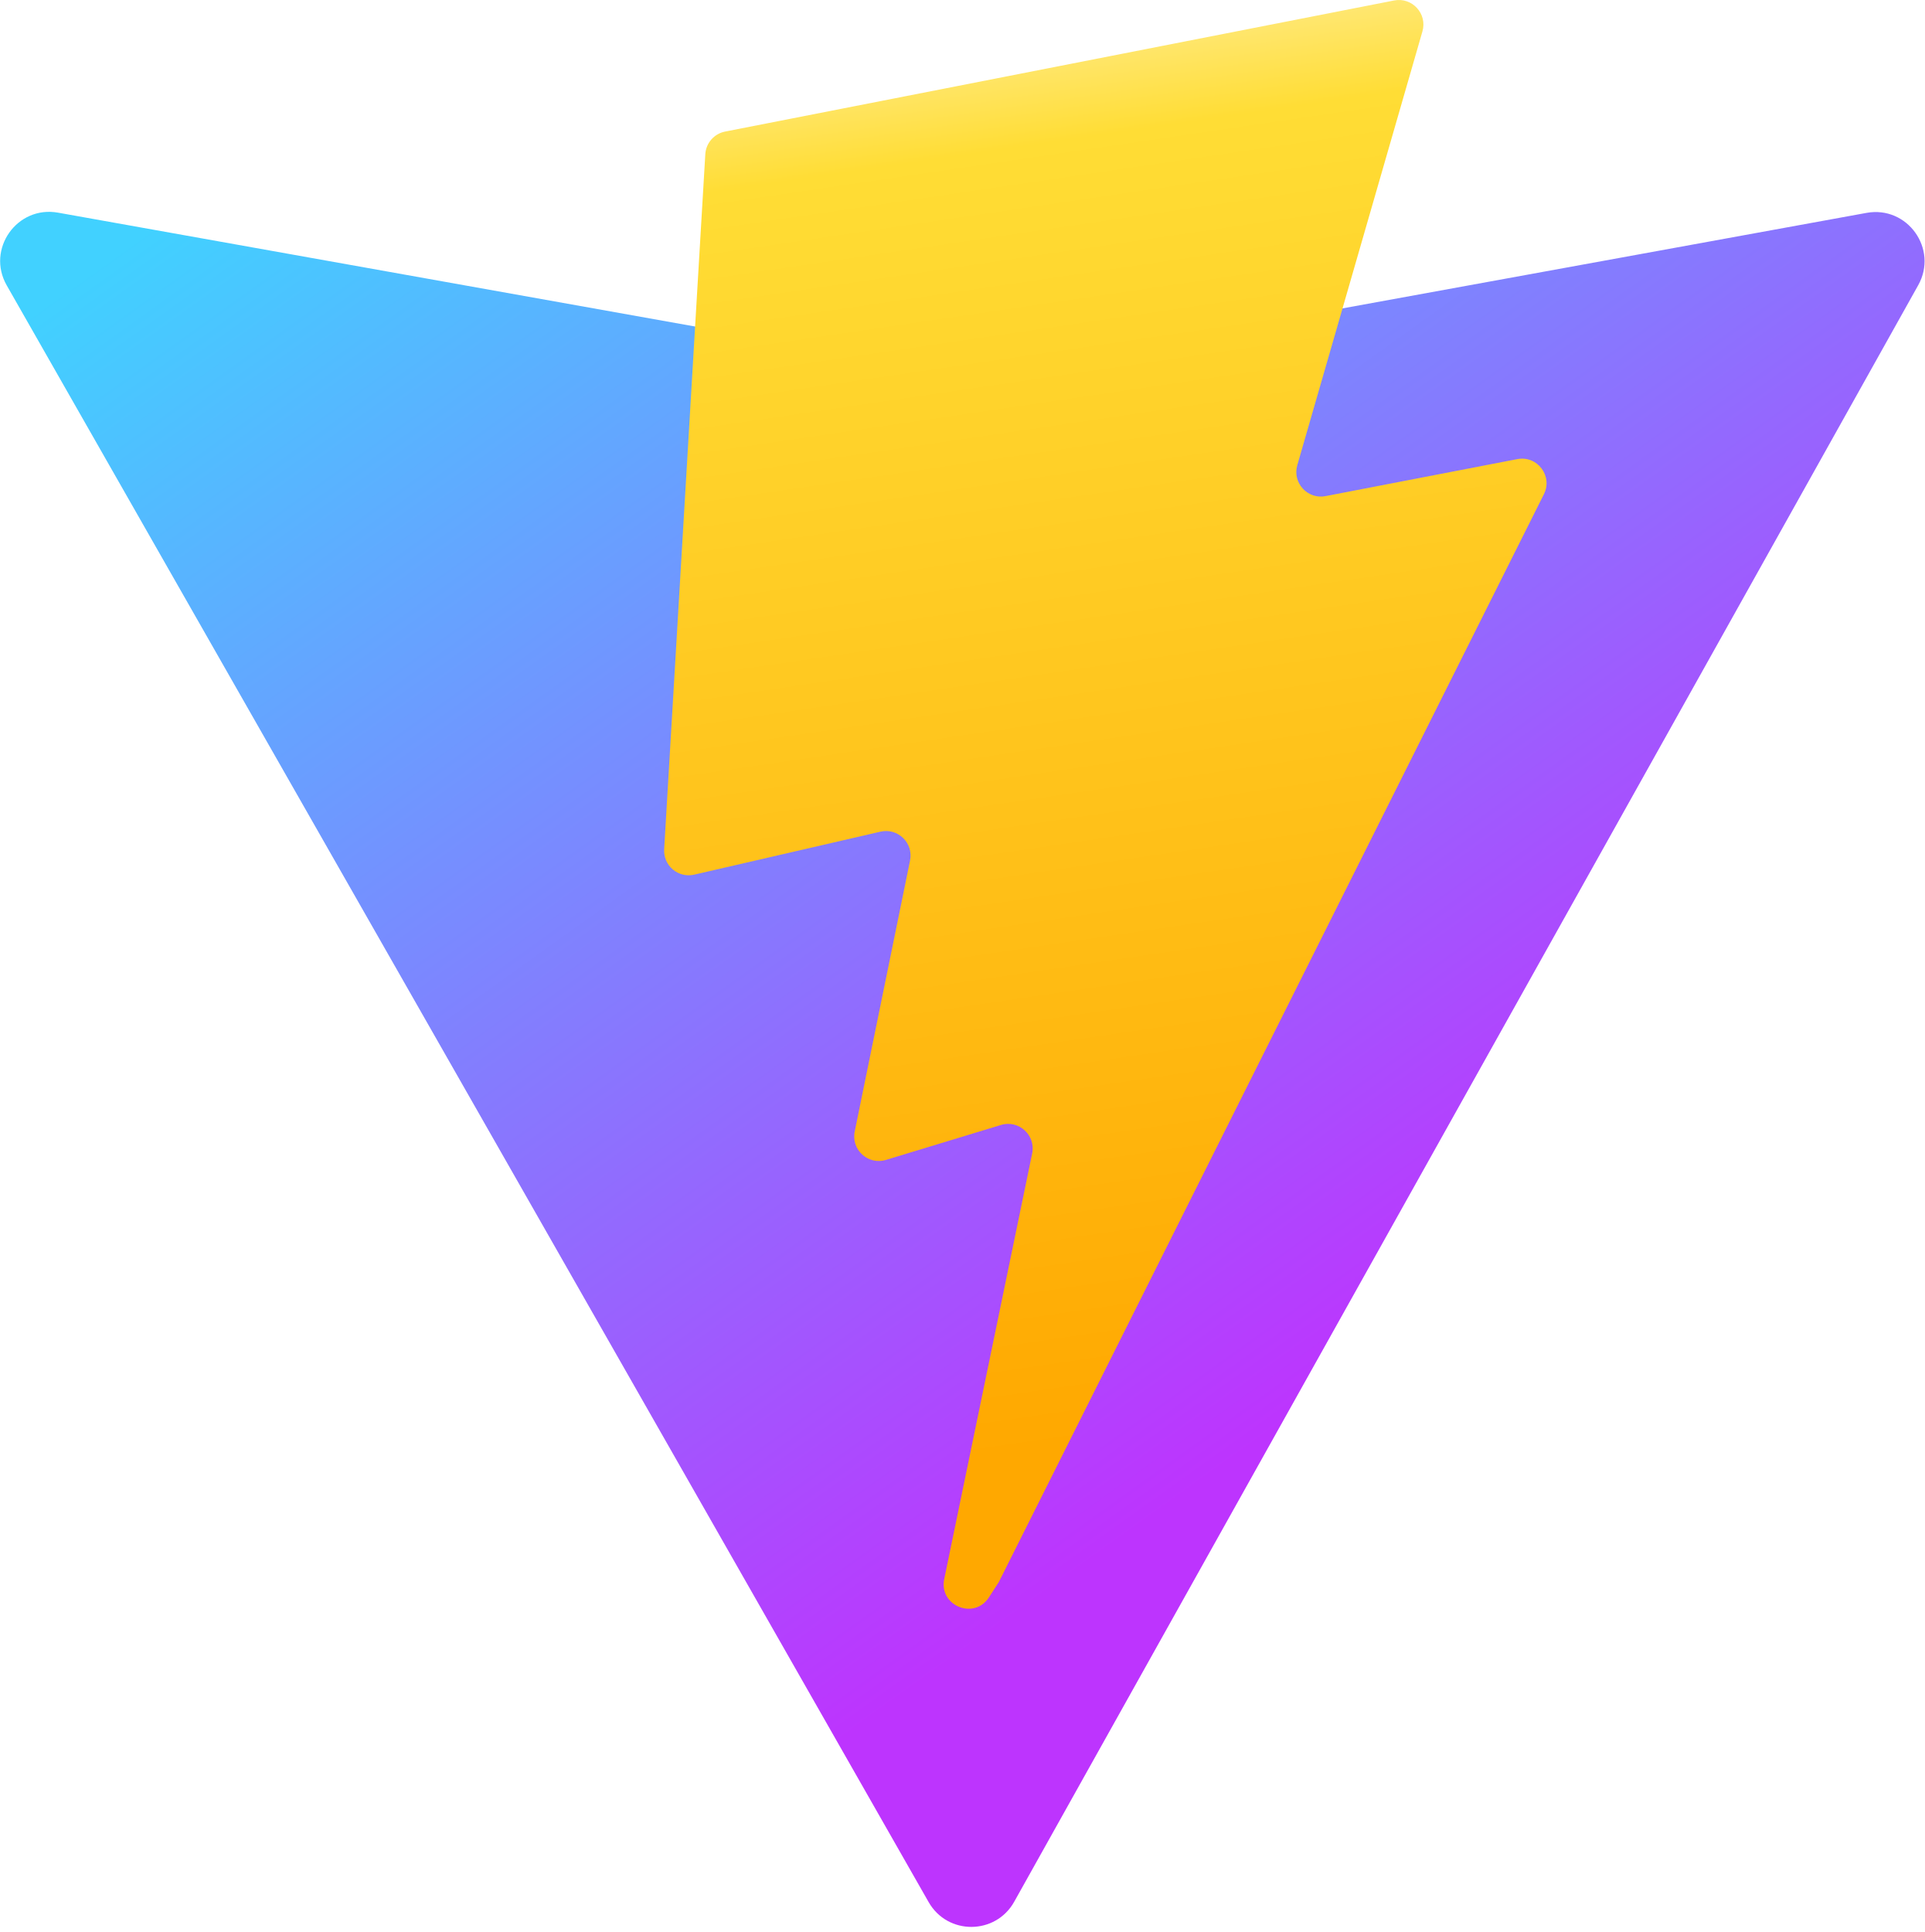
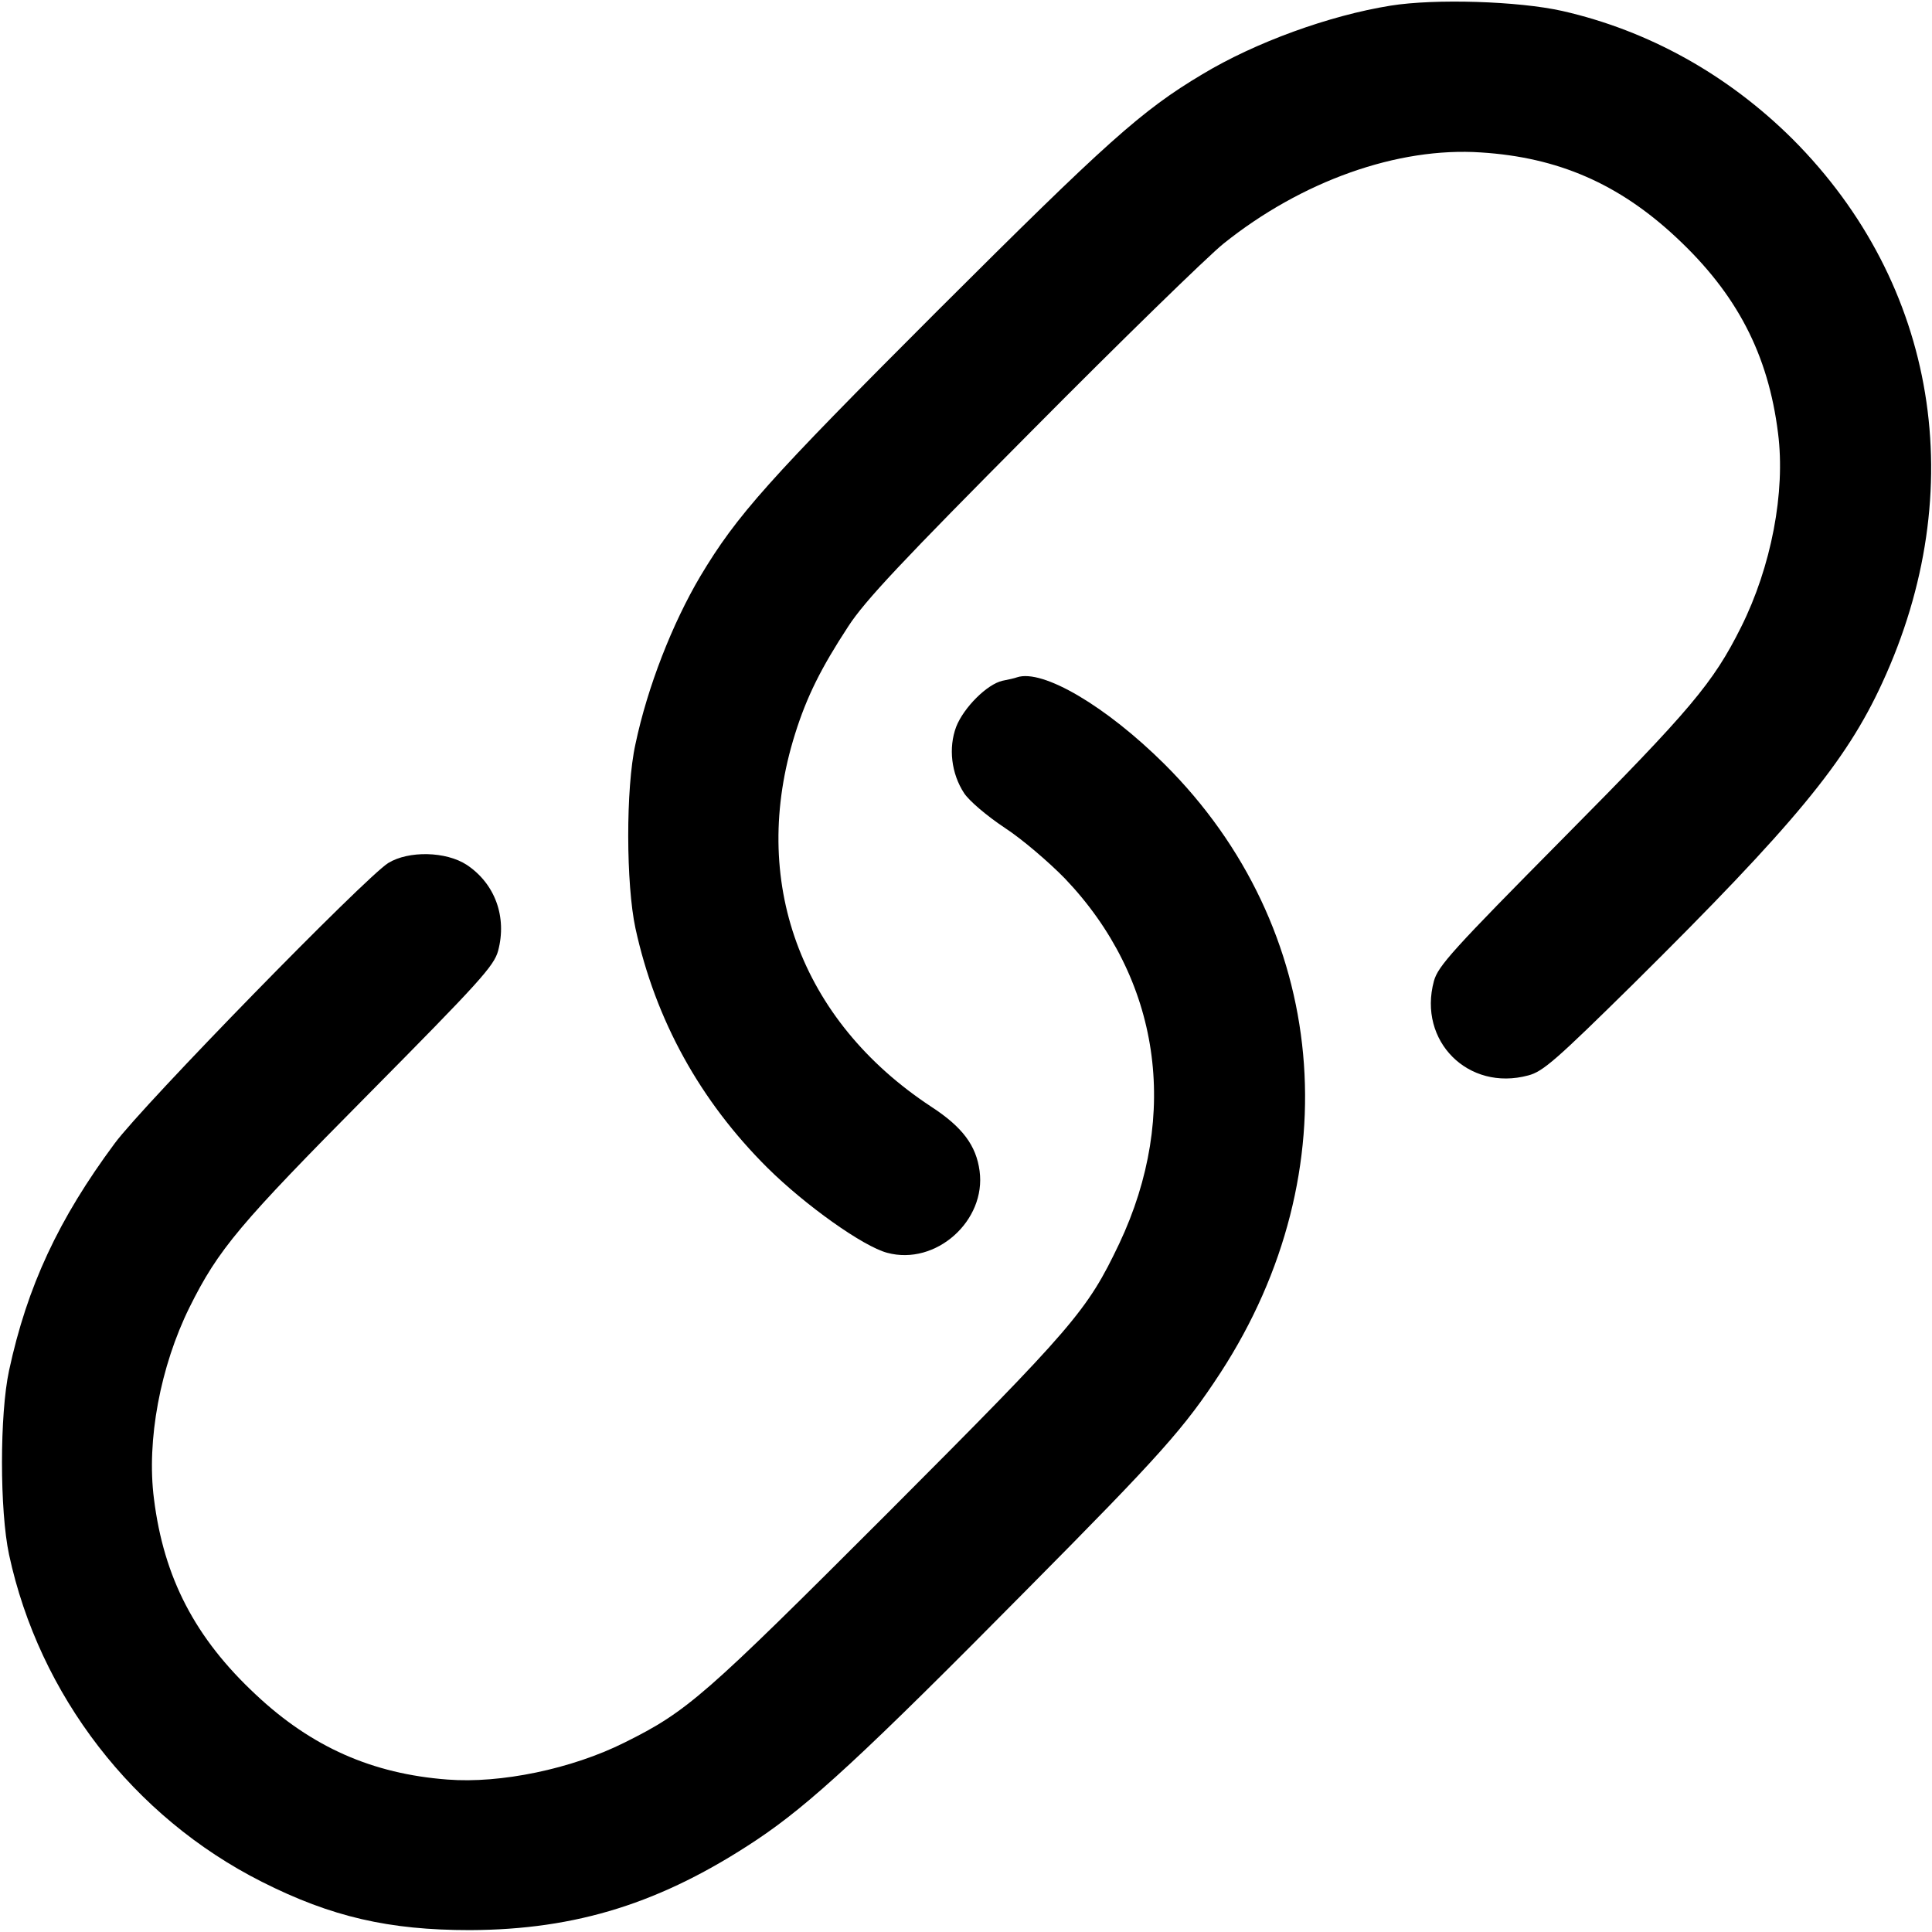
- <svg xmlns="http://www.w3.org/2000/svg" aria-hidden="true" role="img" class="iconify iconify--logos" width="31.88" height="32" preserveAspectRatio="xMidYMid meet" viewBox="0 0 256 257">
-   <defs>
-     <linearGradient id="IconifyId1813088fe1fbc01fb466" x1="-.828%" x2="57.636%" y1="7.652%" y2="78.411%">
-       <stop offset="0%" stop-color="#41D1FF" />
-       <stop offset="100%" stop-color="#BD34FE" />
-     </linearGradient>
-     <linearGradient id="IconifyId1813088fe1fbc01fb467" x1="43.376%" x2="50.316%" y1="2.242%" y2="89.03%">
-       <stop offset="0%" stop-color="#FFEA83" />
-       <stop offset="8.333%" stop-color="#FFDD35" />
-       <stop offset="100%" stop-color="#FFA800" />
-     </linearGradient>
-   </defs>
-   <path fill="url(#IconifyId1813088fe1fbc01fb466)" d="M255.153 37.938L134.897 252.976c-2.483 4.44-8.862 4.466-11.382.048L.875 37.958c-2.746-4.814 1.371-10.646 6.827-9.67l120.385 21.517a6.537 6.537 0 0 0 2.322-.004l117.867-21.483c5.438-.991 9.574 4.796 6.877 9.62Z" />
-   <path fill="url(#IconifyId1813088fe1fbc01fb467)" d="M185.432.063L96.44 17.501a3.268 3.268 0 0 0-2.634 3.014l-5.474 92.456a3.268 3.268 0 0 0 3.997 3.378l24.777-5.718c2.318-.535 4.413 1.507 3.936 3.838l-7.361 36.047c-.495 2.426 1.782 4.5 4.151 3.78l15.304-4.649c2.372-.72 4.652 1.36 4.15 3.788l-11.698 56.621c-.732 3.542 3.979 5.473 5.943 2.437l1.313-2.028l72.516-144.72c1.215-2.423-.88-5.186-3.54-4.672l-25.505 4.922c-2.396.462-4.435-1.77-3.759-4.114l16.646-57.705c.677-2.35-1.37-4.583-3.769-4.113Z" />
+ <svg xmlns="http://www.w3.org/2000/svg" version="1.0" width="512pt" height="512pt" viewBox="0 0 512 512" preserveAspectRatio="xMidYMid meet">
+   <g transform="translate(0,512) scale(0.1,-0.1)" fill="#000000" stroke="none">
+     <path d="M3685 5105 c-162 -26 -358 -97 -499 -182 -161 -96 -253 -179 -702 -627 -449 -449 -531 -541 -628 -703 -74 -125 -140 -293 -172 -445 -26 -117 -25 -372 0 -488 53 -243 171 -457 350 -635 100 -99 253 -208 317 -225 129 -35 263 85 245 217 -9 67 -45 116 -128 170 -348 229 -483 600 -361 988 31 99 69 175 141 285 44 68 143 173 486 518 237 239 466 462 508 496 207 166 462 257 683 242 204 -13 365 -83 517 -225 161 -150 244 -310 270 -519 20 -156 -18 -354 -98 -514 -74 -148 -133 -218 -470 -558 -295 -298 -333 -340 -344 -380 -43 -159 91 -293 250 -250 39 10 74 41 279 243 426 422 563 588 659 797 236 511 146 1057 -237 1441 -172 171 -382 288 -611 340 -116 26 -337 33 -455 14z" />
+     <path d="M2695 3325 c-5 -2 -22 -6 -38 -9 -41 -9 -103 -71 -123 -122 -21 -56 -13 -124 21 -176 14 -21 60 -60 108 -92 46 -30 117 -91 159 -134 253 -265 306 -625 144 -968 -85 -178 -119 -218 -615 -715 -485 -485 -529 -524 -696 -607 -140 -70 -329 -109 -469 -98 -199 15 -360 86 -508 225 -161 150 -244 310 -270 519 -20 155 17 351 94 507 77 155 133 221 474 565 295 298 333 340 344 380 24 90 -8 178 -83 228 -55 36 -154 38 -208 5 -61 -38 -648 -639 -725 -743 -149 -201 -232 -379 -280 -602 -25 -116 -25 -371 0 -488 80 -372 329 -695 670 -867 184 -93 337 -128 551 -128 283 1 509 72 760 239 141 94 286 228 715 662 359 362 419 430 515 577 346 533 286 1179 -149 1612 -154 153 -323 253 -391 230z" />
+   </g>
</svg>
